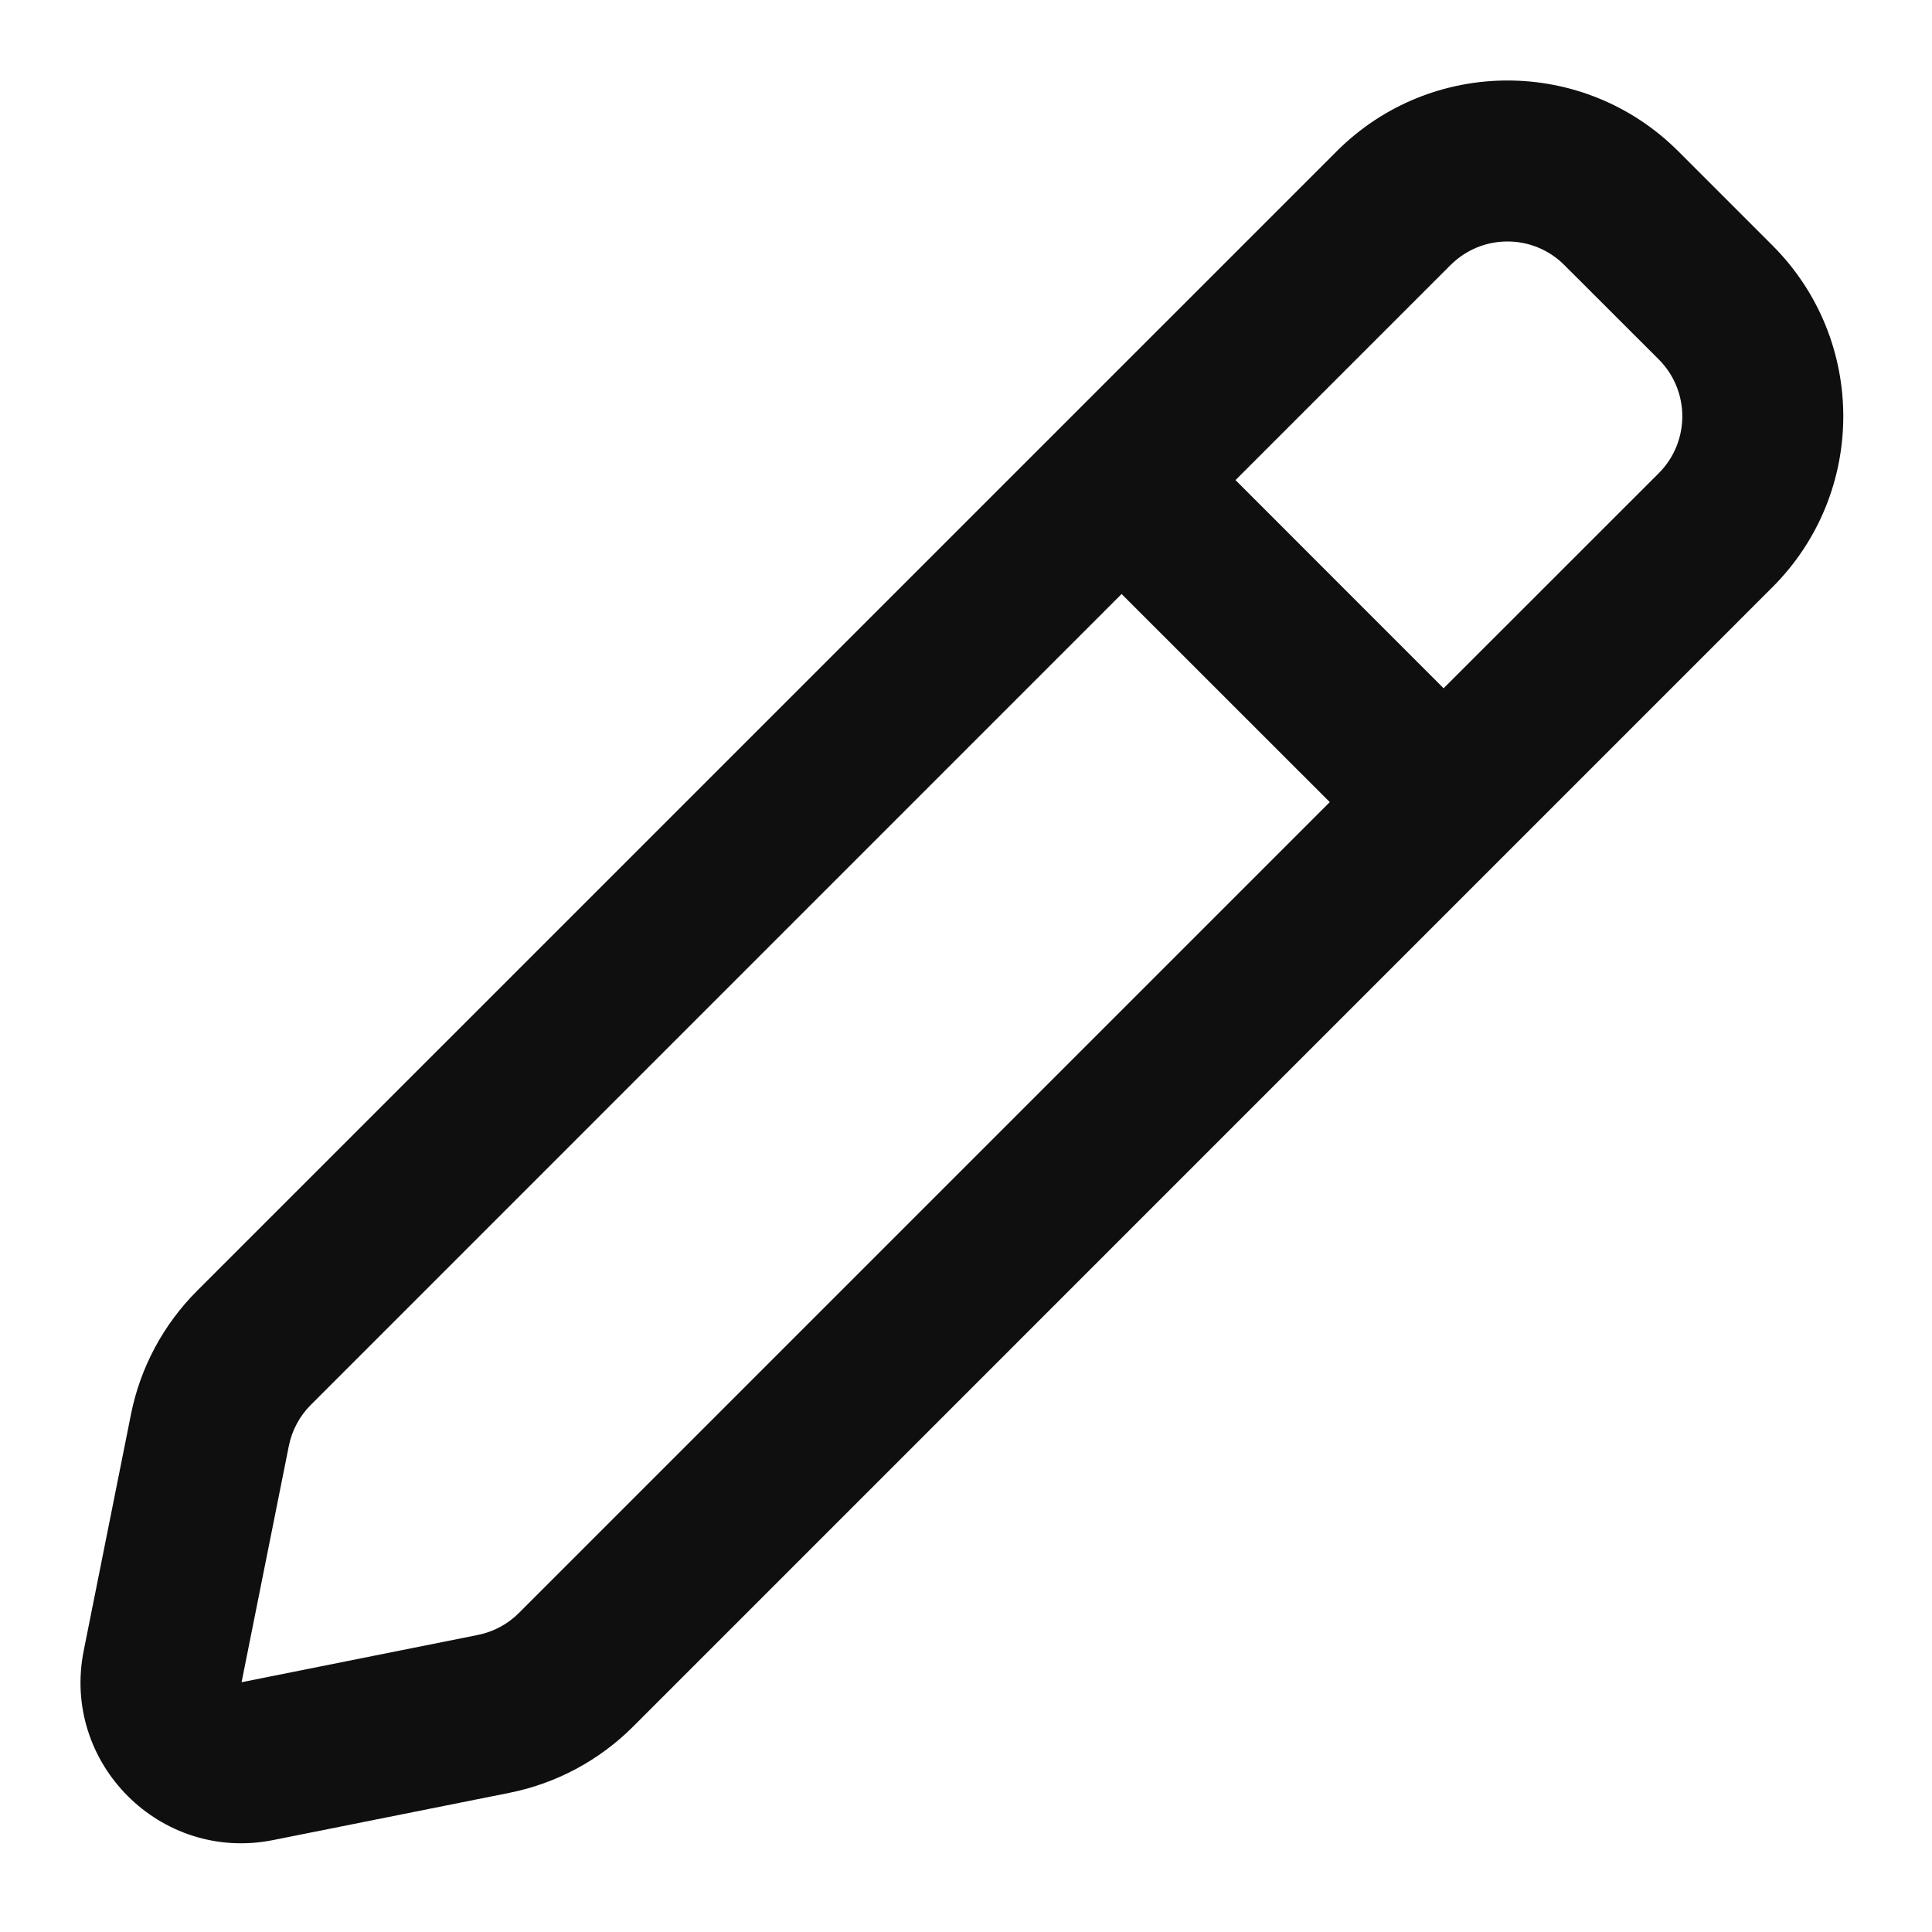
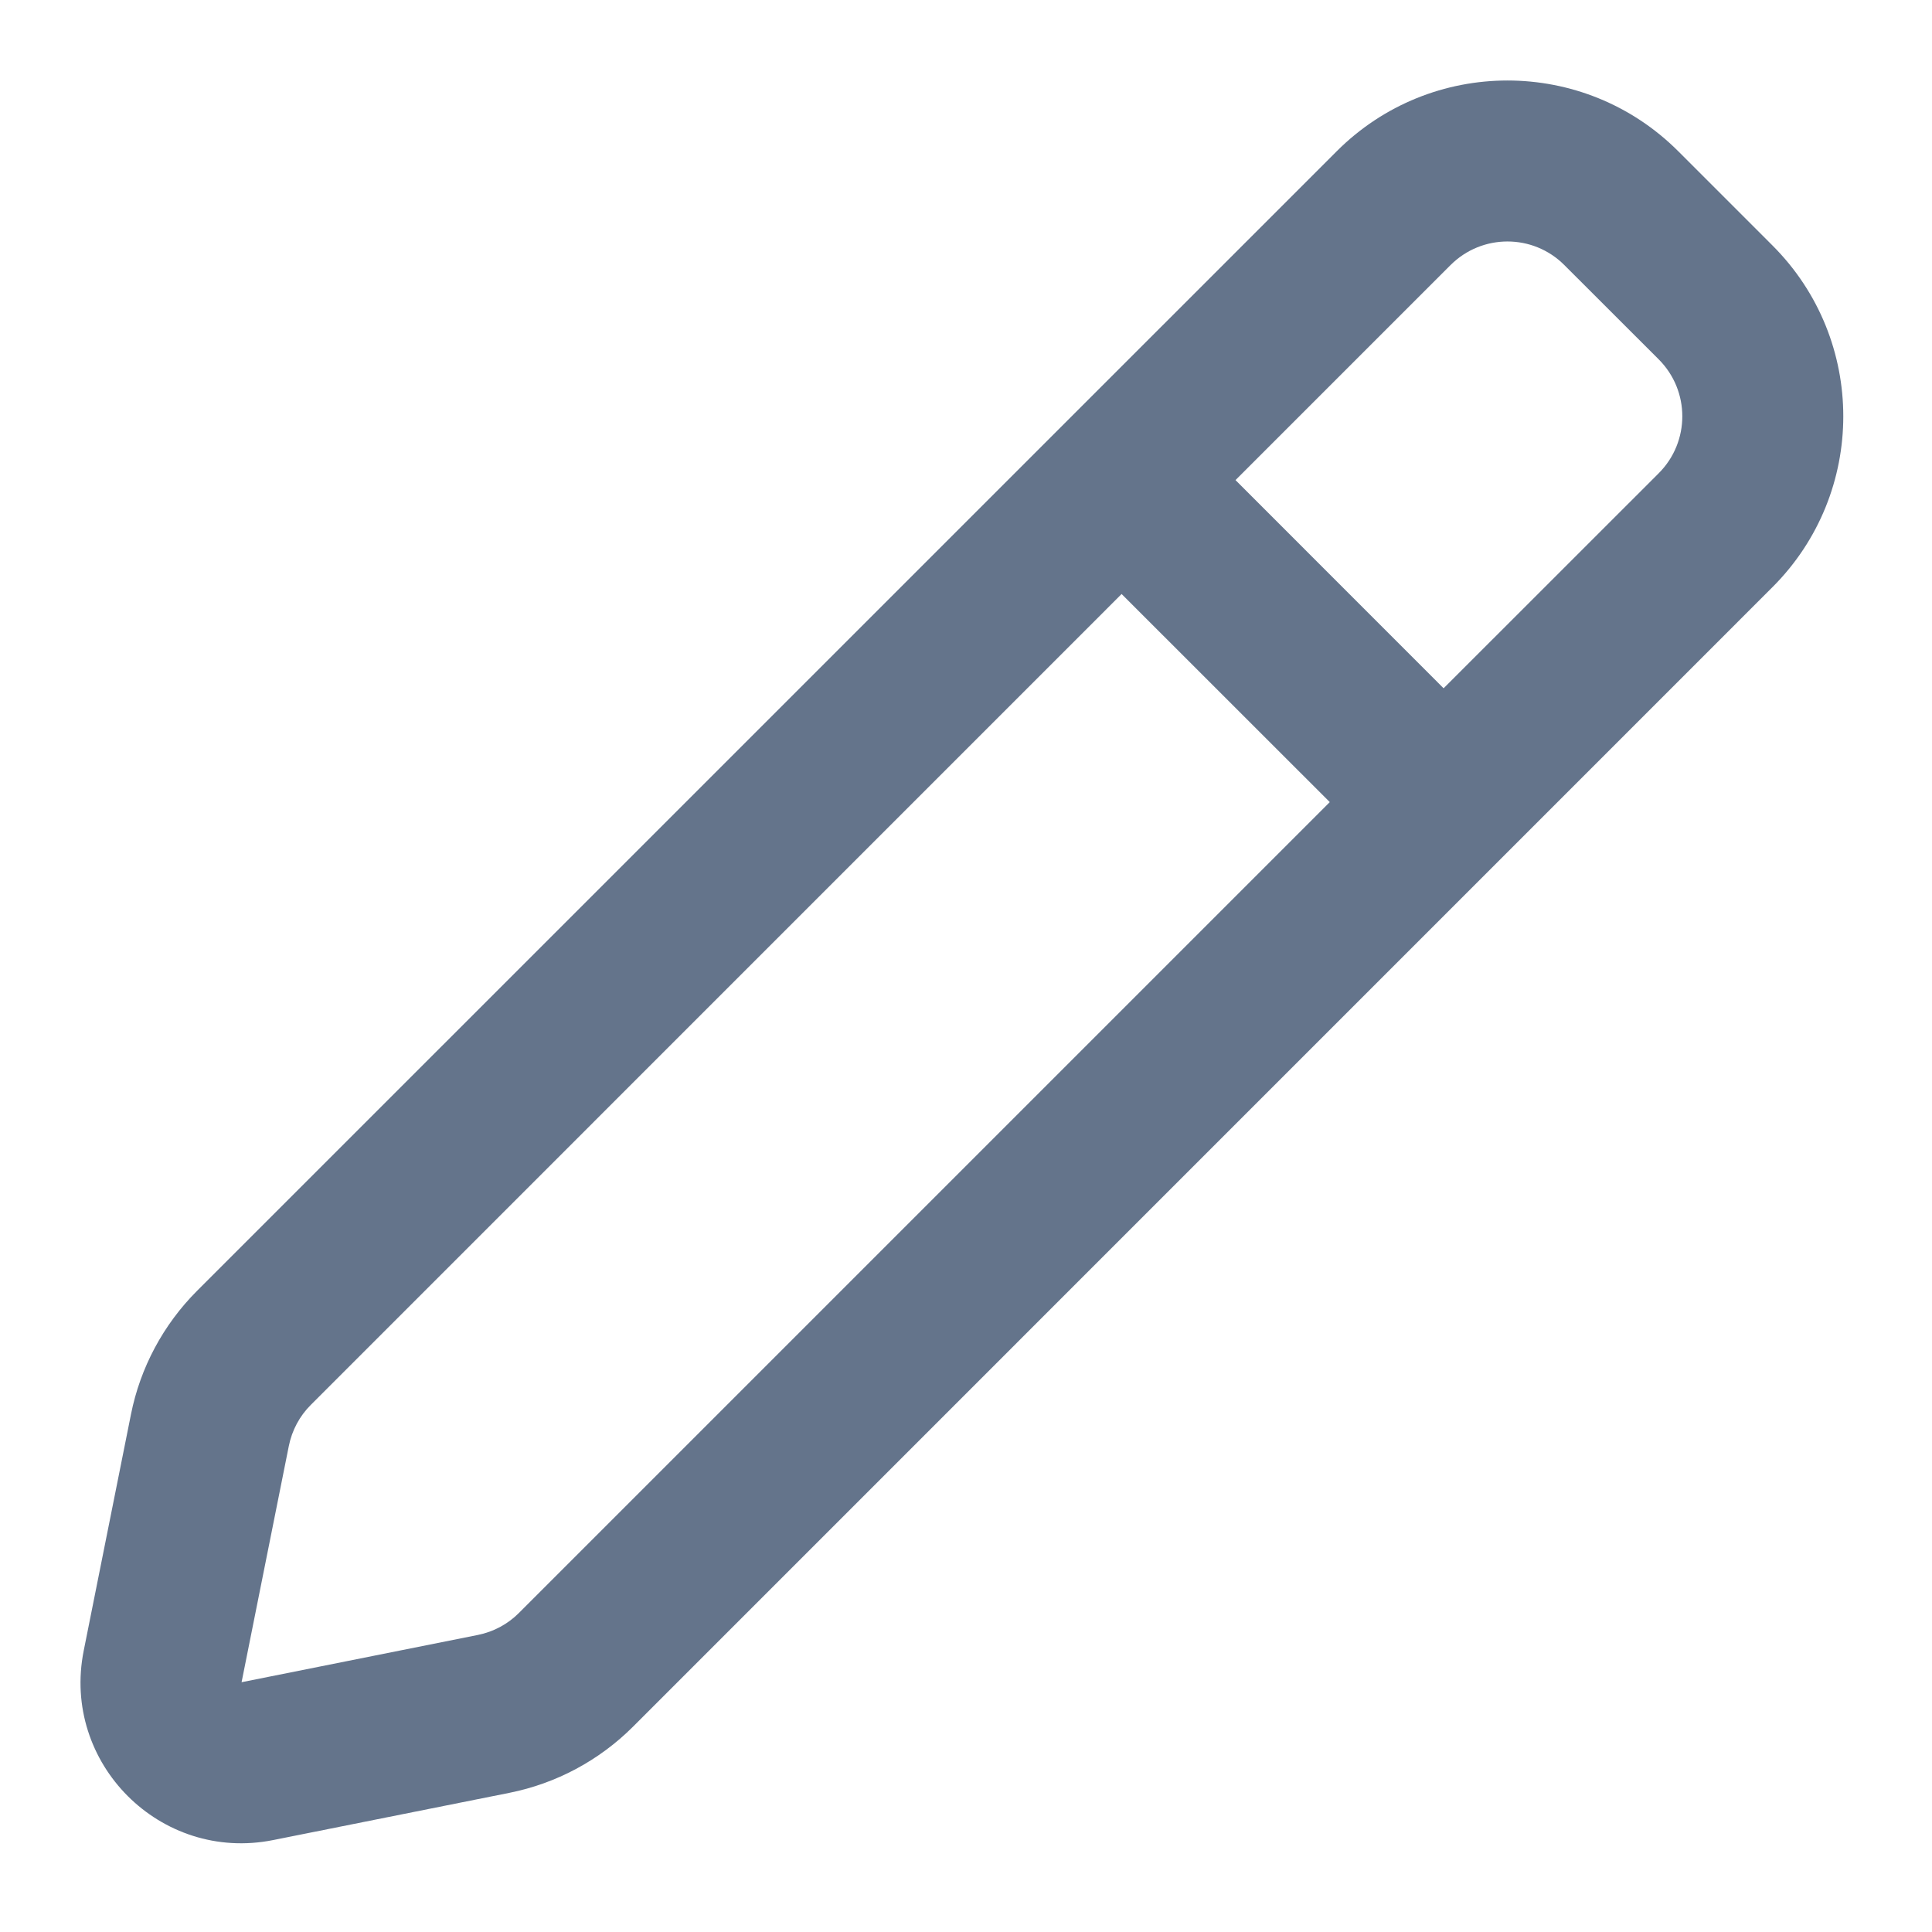
<svg xmlns="http://www.w3.org/2000/svg" width="800px" height="800px" viewBox="0 0 24 24" fill="none">
-   <path fill-rule="evenodd" clip-rule="evenodd" d="M20.848 1.879C19.676 0.707 17.777 0.707 16.605 1.879L2.447 16.036C2.029 16.455 1.743 16.988 1.627 17.569L1.04 20.505C0.76 21.904 1.994 23.138 3.393 22.858L6.329 22.271C6.909 22.155 7.443 21.869 7.862 21.451L22.019 7.293C23.191 6.121 23.191 4.222 22.019 3.05L20.848 1.879ZM18.019 3.293C18.41 2.902 19.043 2.902 19.433 3.293L20.605 4.464C20.996 4.855 20.996 5.488 20.605 5.879L17.933 8.55L15.348 5.964L18.019 3.293ZM13.933 7.379L3.862 17.451C3.722 17.59 3.627 17.768 3.588 17.962L3.001 20.897L5.936 20.31C6.13 20.271 6.308 20.176 6.447 20.036L16.519 9.964L13.933 7.379Z" fill="#0F0F0F" />
+   <path fill-rule="evenodd" clip-rule="evenodd" d="M20.848 1.879C19.676 0.707 17.777 0.707 16.605 1.879L2.447 16.036C2.029 16.455 1.743 16.988 1.627 17.569L1.04 20.505C0.76 21.904 1.994 23.138 3.393 22.858L6.329 22.271C6.909 22.155 7.443 21.869 7.862 21.451L22.019 7.293C23.191 6.121 23.191 4.222 22.019 3.05L20.848 1.879ZM18.019 3.293C18.41 2.902 19.043 2.902 19.433 3.293L20.605 4.464C20.996 4.855 20.996 5.488 20.605 5.879L17.933 8.55L15.348 5.964L18.019 3.293ZM13.933 7.379L3.862 17.451C3.722 17.59 3.627 17.768 3.588 17.962L3.001 20.897L5.936 20.31C6.13 20.271 6.308 20.176 6.447 20.036L16.519 9.964L13.933 7.379Z" fill="#64748b" />
</svg>
